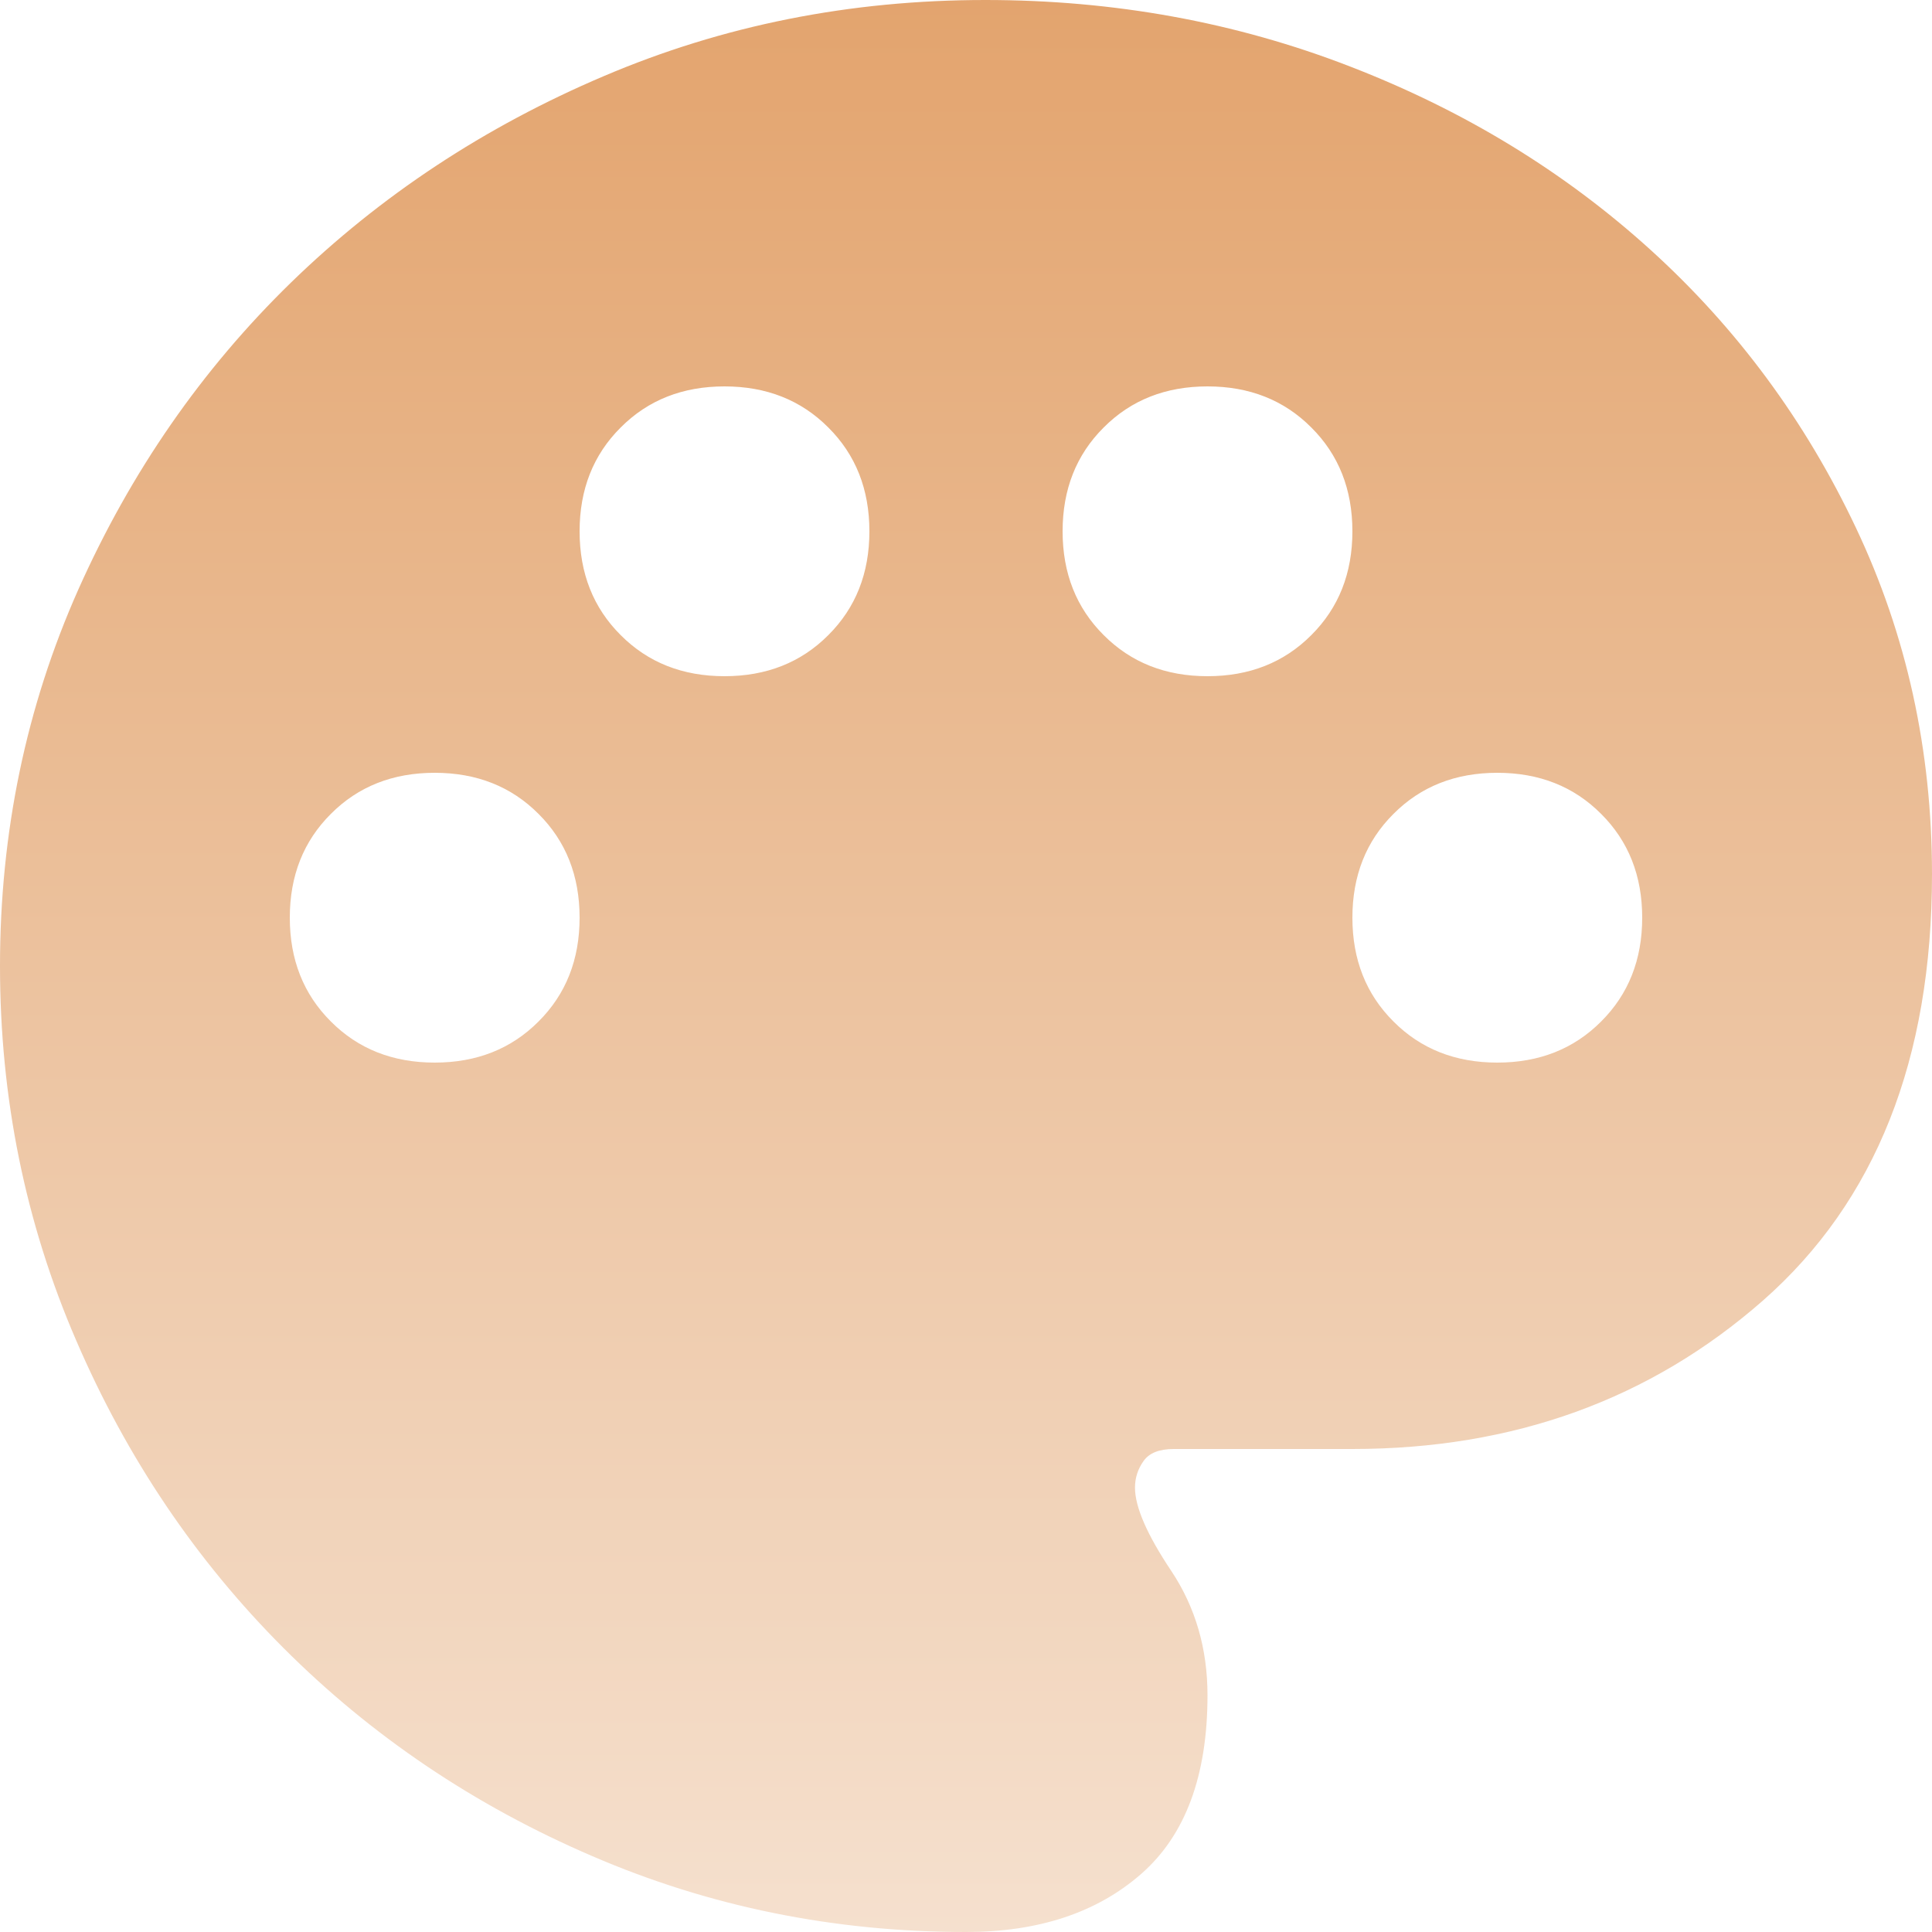
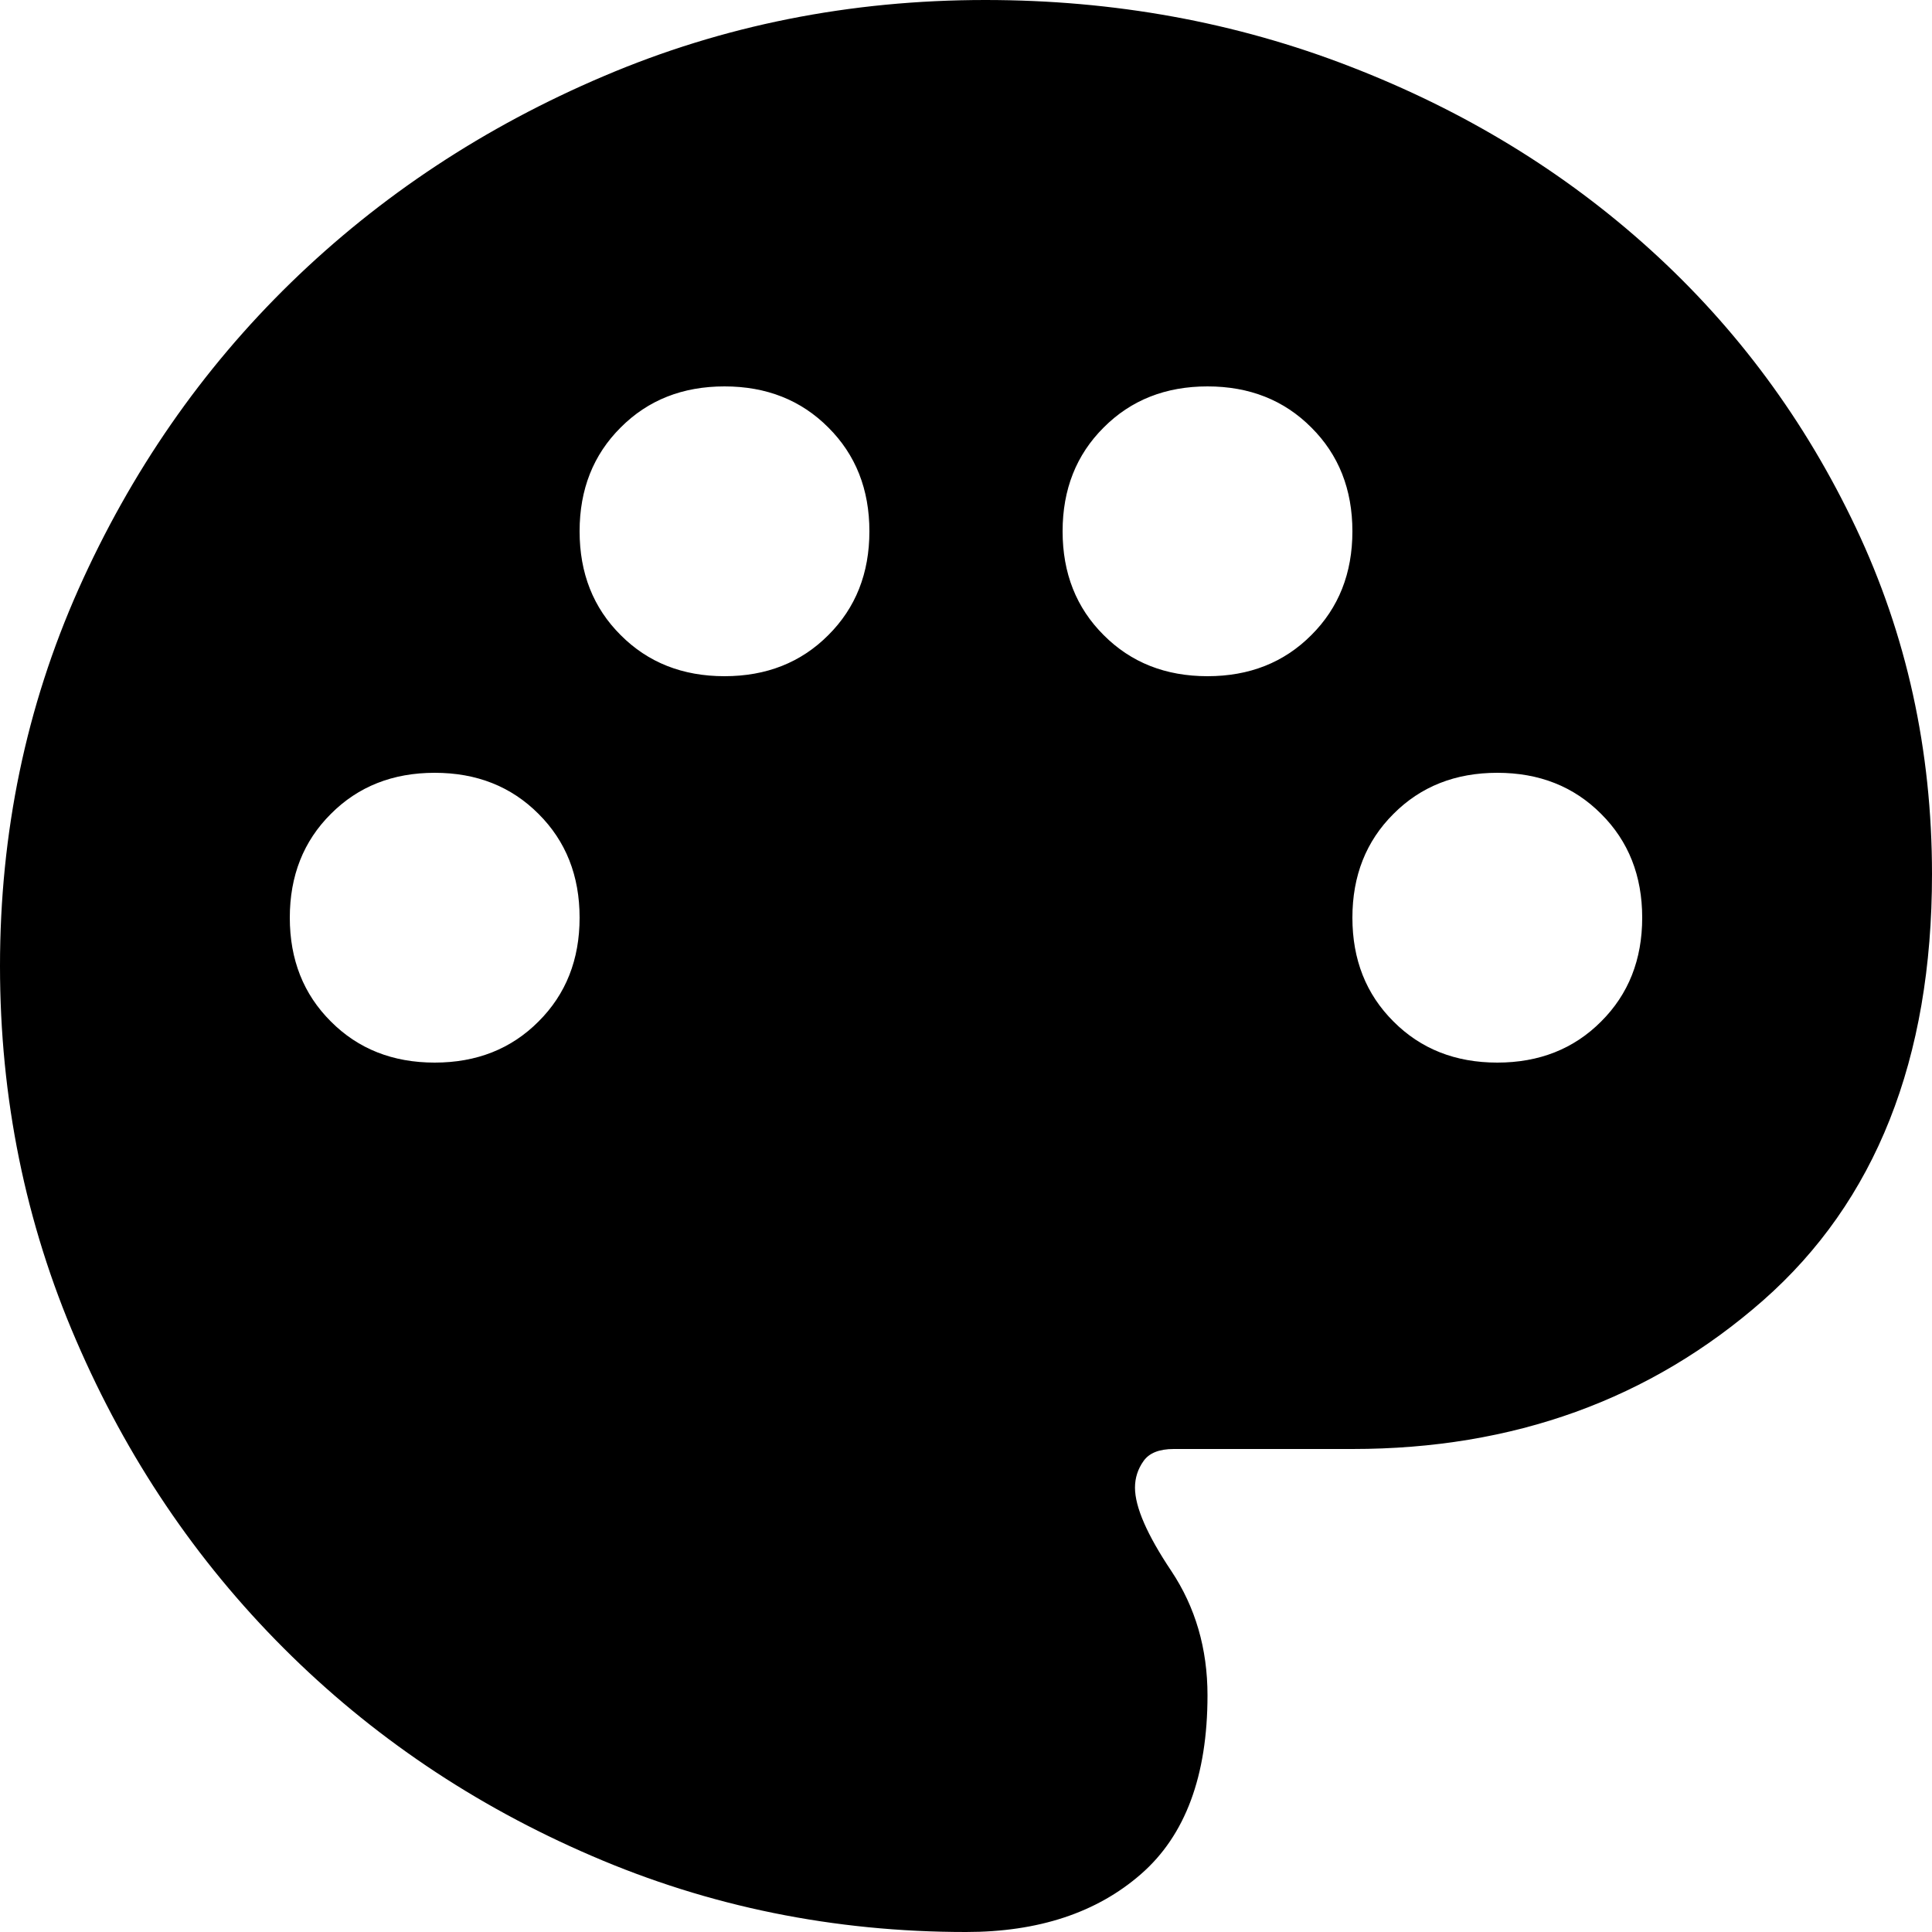
- <svg xmlns="http://www.w3.org/2000/svg" width="15" height="15" viewBox="0 0 15 15" fill="none">
-   <path d="M7.5 15C6.475 15 5.506 14.803 4.594 14.409C3.681 14.016 2.884 13.478 2.203 12.797C1.522 12.116 0.984 11.319 0.591 10.406C0.197 9.494 0 8.525 0 7.5C0 6.463 0.203 5.487 0.609 4.575C1.016 3.663 1.566 2.869 2.259 2.194C2.953 1.519 3.763 0.984 4.688 0.591C5.612 0.197 6.6 0 7.65 0C8.65 0 9.594 0.172 10.481 0.516C11.369 0.859 12.147 1.334 12.816 1.941C13.484 2.547 14.016 3.266 14.409 4.097C14.803 4.928 15 5.825 15 6.787C15 8.225 14.562 9.328 13.688 10.097C12.812 10.866 11.75 11.25 10.5 11.25H9.113C9 11.25 8.922 11.281 8.878 11.344C8.834 11.406 8.812 11.475 8.812 11.55C8.812 11.7 8.906 11.916 9.094 12.197C9.281 12.478 9.375 12.8 9.375 13.162C9.375 13.787 9.203 14.25 8.859 14.55C8.516 14.85 8.062 15 7.5 15ZM3.375 8.25C3.7 8.25 3.969 8.144 4.181 7.931C4.394 7.719 4.5 7.45 4.5 7.125C4.5 6.8 4.394 6.531 4.181 6.319C3.969 6.106 3.7 6 3.375 6C3.05 6 2.781 6.106 2.569 6.319C2.356 6.531 2.25 6.8 2.25 7.125C2.25 7.45 2.356 7.719 2.569 7.931C2.781 8.144 3.05 8.25 3.375 8.25ZM5.625 5.25C5.95 5.25 6.219 5.144 6.431 4.931C6.644 4.719 6.75 4.45 6.75 4.125C6.75 3.8 6.644 3.531 6.431 3.319C6.219 3.106 5.95 3 5.625 3C5.3 3 5.031 3.106 4.819 3.319C4.606 3.531 4.5 3.8 4.5 4.125C4.5 4.45 4.606 4.719 4.819 4.931C5.031 5.144 5.3 5.25 5.625 5.25ZM9.375 5.25C9.7 5.25 9.969 5.144 10.181 4.931C10.394 4.719 10.5 4.45 10.5 4.125C10.5 3.8 10.394 3.531 10.181 3.319C9.969 3.106 9.7 3 9.375 3C9.05 3 8.781 3.106 8.569 3.319C8.356 3.531 8.25 3.8 8.25 4.125C8.25 4.45 8.356 4.719 8.569 4.931C8.781 5.144 9.05 5.25 9.375 5.25ZM11.625 8.25C11.95 8.25 12.219 8.144 12.431 7.931C12.644 7.719 12.75 7.45 12.75 7.125C12.75 6.8 12.644 6.531 12.431 6.319C12.219 6.106 11.95 6 11.625 6C11.3 6 11.031 6.106 10.819 6.319C10.606 6.531 10.5 6.8 10.5 7.125C10.5 7.45 10.606 7.719 10.819 7.931C11.031 8.144 11.3 8.25 11.625 8.25Z" fill="url(#paint0_linear_994_1697)" />
+ <svg xmlns="http://www.w3.org/2000/svg" width="15" height="15" viewBox="0 0 15 15" fill="currentColor">
+   <path d="M7.5 15C6.475 15 5.506 14.803 4.594 14.409C3.681 14.016 2.884 13.478 2.203 12.797C1.522 12.116 0.984 11.319 0.591 10.406C0.197 9.494 0 8.525 0 7.5C0 6.463 0.203 5.487 0.609 4.575C1.016 3.663 1.566 2.869 2.259 2.194C2.953 1.519 3.763 0.984 4.688 0.591C5.612 0.197 6.6 0 7.65 0C8.65 0 9.594 0.172 10.481 0.516C11.369 0.859 12.147 1.334 12.816 1.941C13.484 2.547 14.016 3.266 14.409 4.097C14.803 4.928 15 5.825 15 6.787C15 8.225 14.562 9.328 13.688 10.097C12.812 10.866 11.75 11.25 10.5 11.25H9.113C9 11.25 8.922 11.281 8.878 11.344C8.834 11.406 8.812 11.475 8.812 11.55C8.812 11.7 8.906 11.916 9.094 12.197C9.281 12.478 9.375 12.8 9.375 13.162C9.375 13.787 9.203 14.25 8.859 14.55C8.516 14.85 8.062 15 7.5 15ZM3.375 8.25C3.7 8.25 3.969 8.144 4.181 7.931C4.394 7.719 4.5 7.45 4.5 7.125C4.5 6.8 4.394 6.531 4.181 6.319C3.969 6.106 3.7 6 3.375 6C3.05 6 2.781 6.106 2.569 6.319C2.356 6.531 2.25 6.8 2.25 7.125C2.25 7.45 2.356 7.719 2.569 7.931C2.781 8.144 3.05 8.25 3.375 8.25ZM5.625 5.25C5.95 5.25 6.219 5.144 6.431 4.931C6.644 4.719 6.75 4.45 6.75 4.125C6.75 3.8 6.644 3.531 6.431 3.319C6.219 3.106 5.95 3 5.625 3C5.3 3 5.031 3.106 4.819 3.319C4.606 3.531 4.5 3.8 4.5 4.125C4.5 4.45 4.606 4.719 4.819 4.931C5.031 5.144 5.3 5.25 5.625 5.25ZM9.375 5.25C9.7 5.25 9.969 5.144 10.181 4.931C10.394 4.719 10.5 4.45 10.5 4.125C10.5 3.8 10.394 3.531 10.181 3.319C9.969 3.106 9.7 3 9.375 3C9.05 3 8.781 3.106 8.569 3.319C8.356 3.531 8.25 3.8 8.25 4.125C8.25 4.45 8.356 4.719 8.569 4.931C8.781 5.144 9.05 5.25 9.375 5.25ZM11.625 8.25C11.95 8.25 12.219 8.144 12.431 7.931C12.644 7.719 12.75 7.45 12.75 7.125C12.75 6.8 12.644 6.531 12.431 6.319C12.219 6.106 11.95 6 11.625 6C11.3 6 11.031 6.106 10.819 6.319C10.606 6.531 10.5 6.8 10.5 7.125C10.5 7.45 10.606 7.719 10.819 7.931C11.031 8.144 11.3 8.25 11.625 8.25Z" fill="currentColor" />
  <defs>
    <linearGradient id="paint0_linear_994_1697" x1="7.5" y1="0" x2="7.5" y2="15" gradientUnits="userSpaceOnUse">
      <stop stop-color="#E3A46E" />
      <stop offset="1" stop-color="#F5E0CE" />
    </linearGradient>
  </defs>
</svg>
